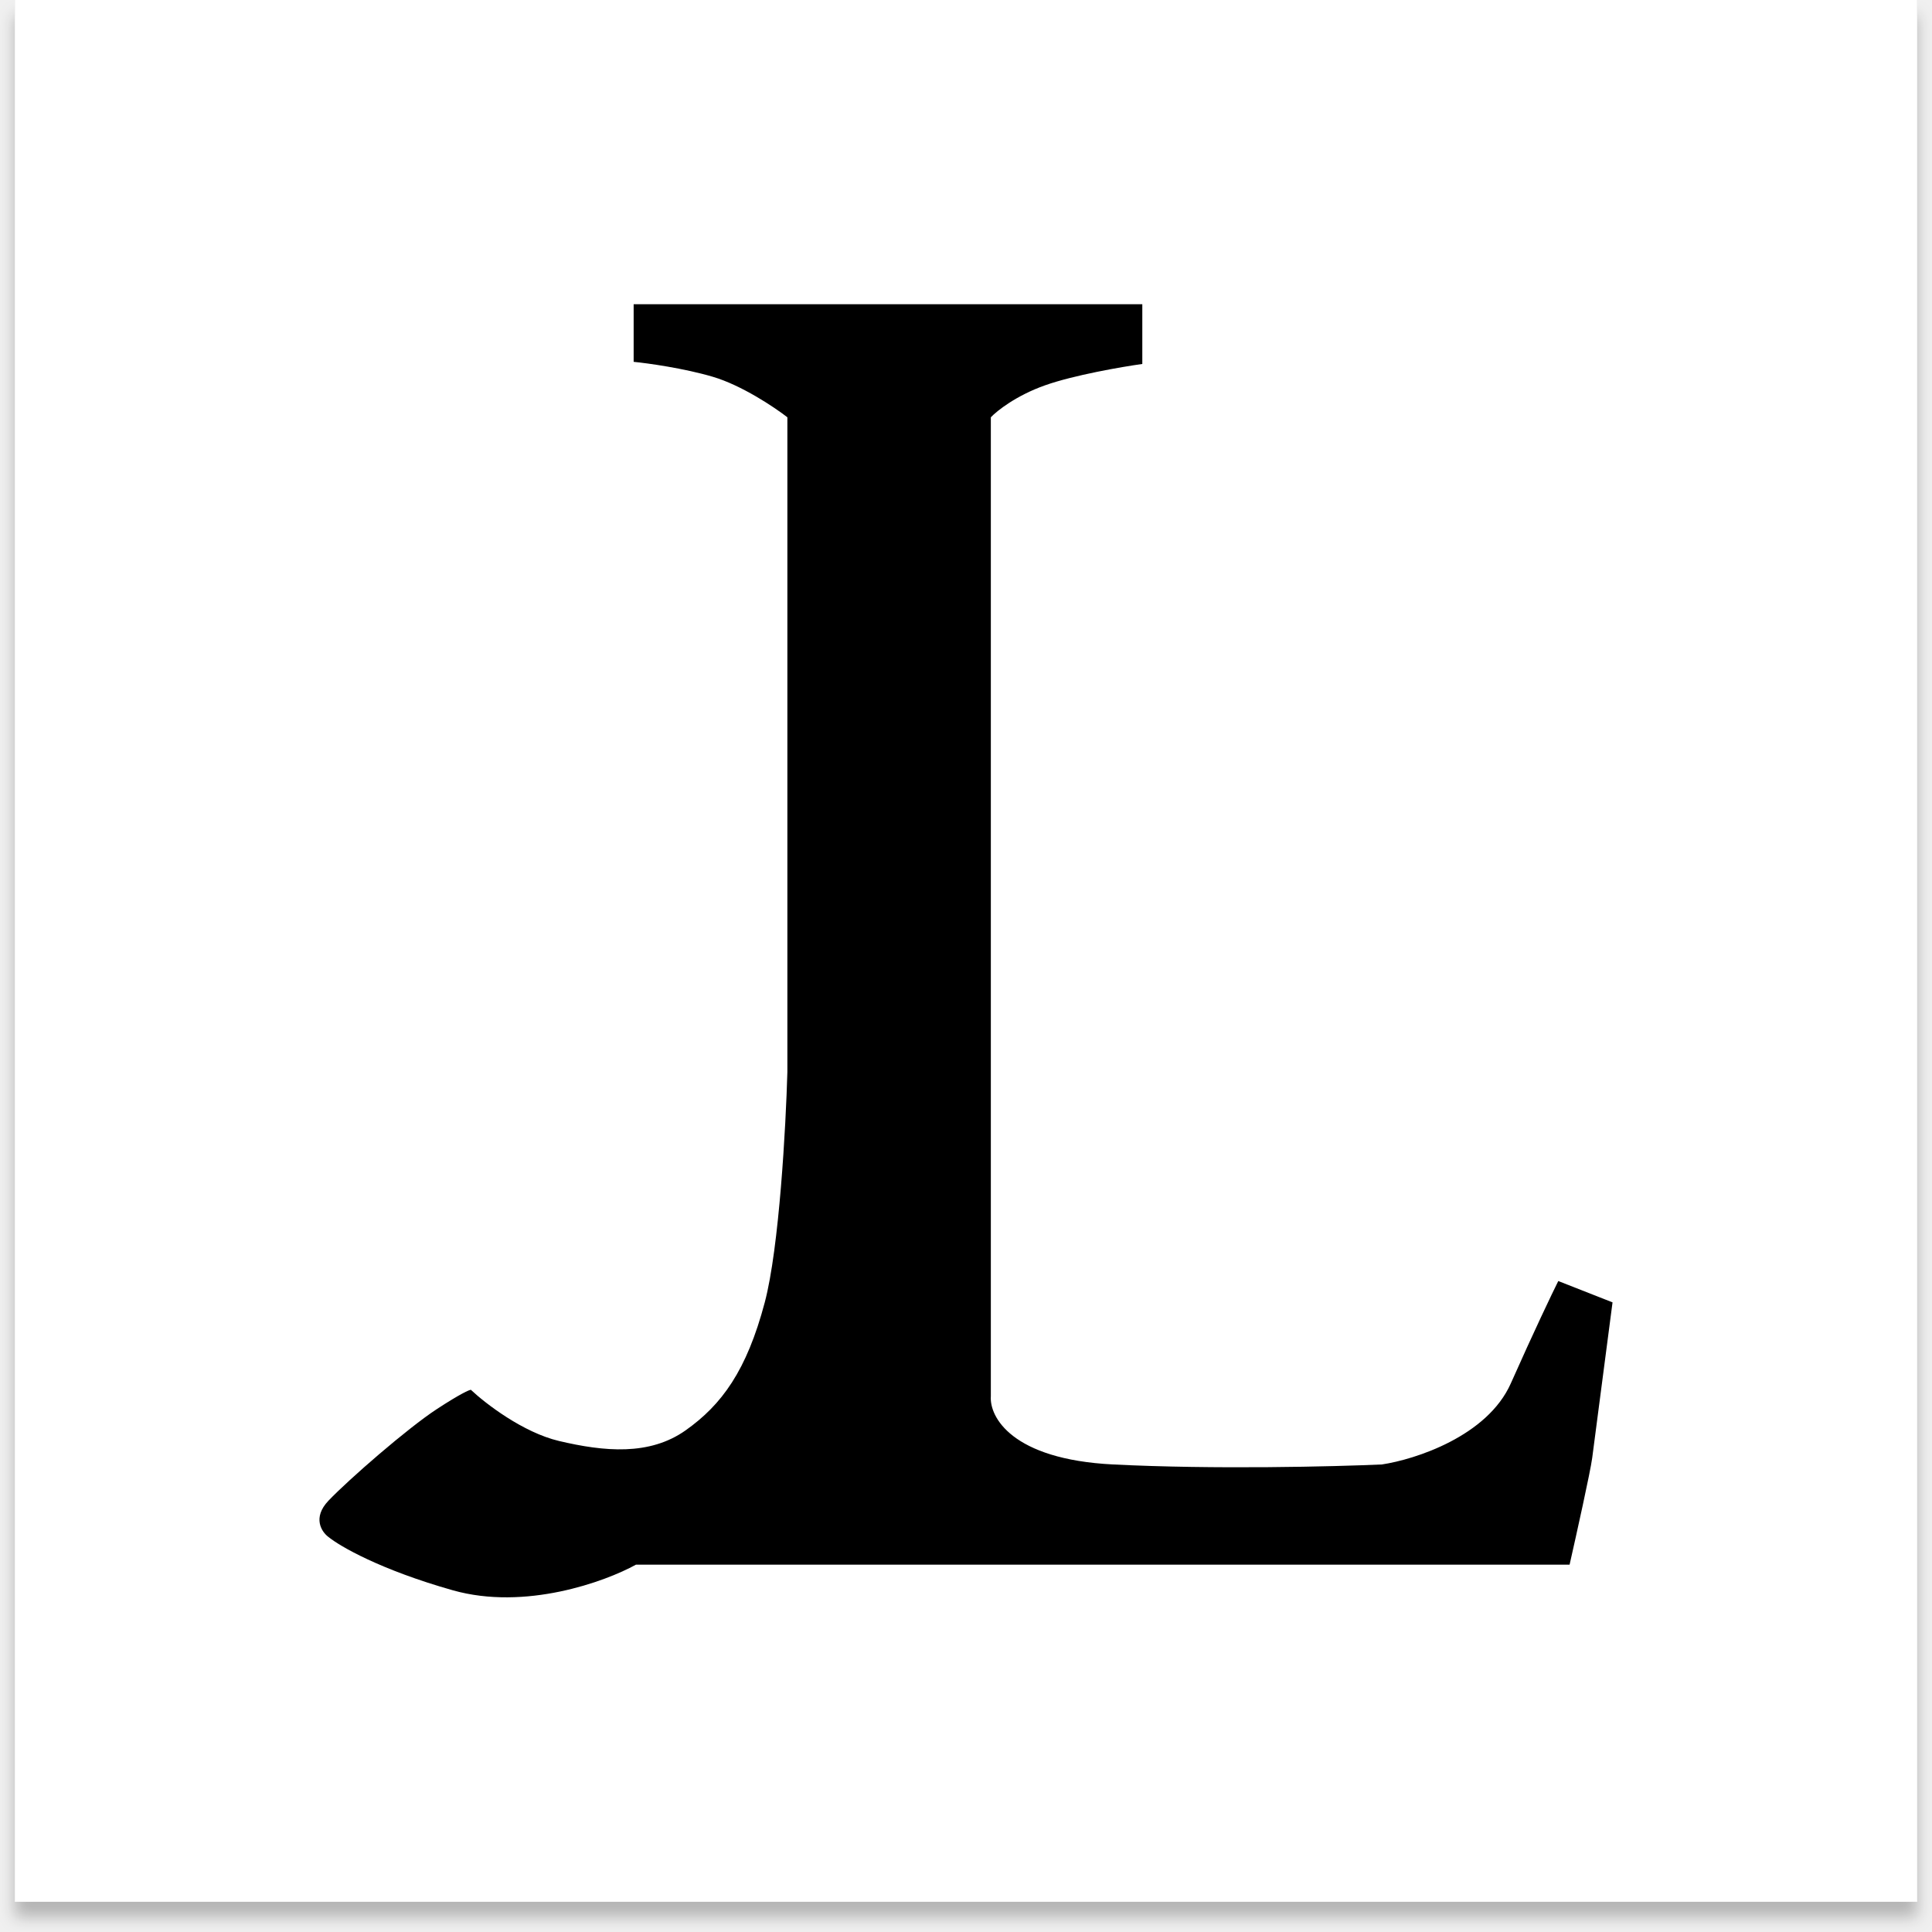
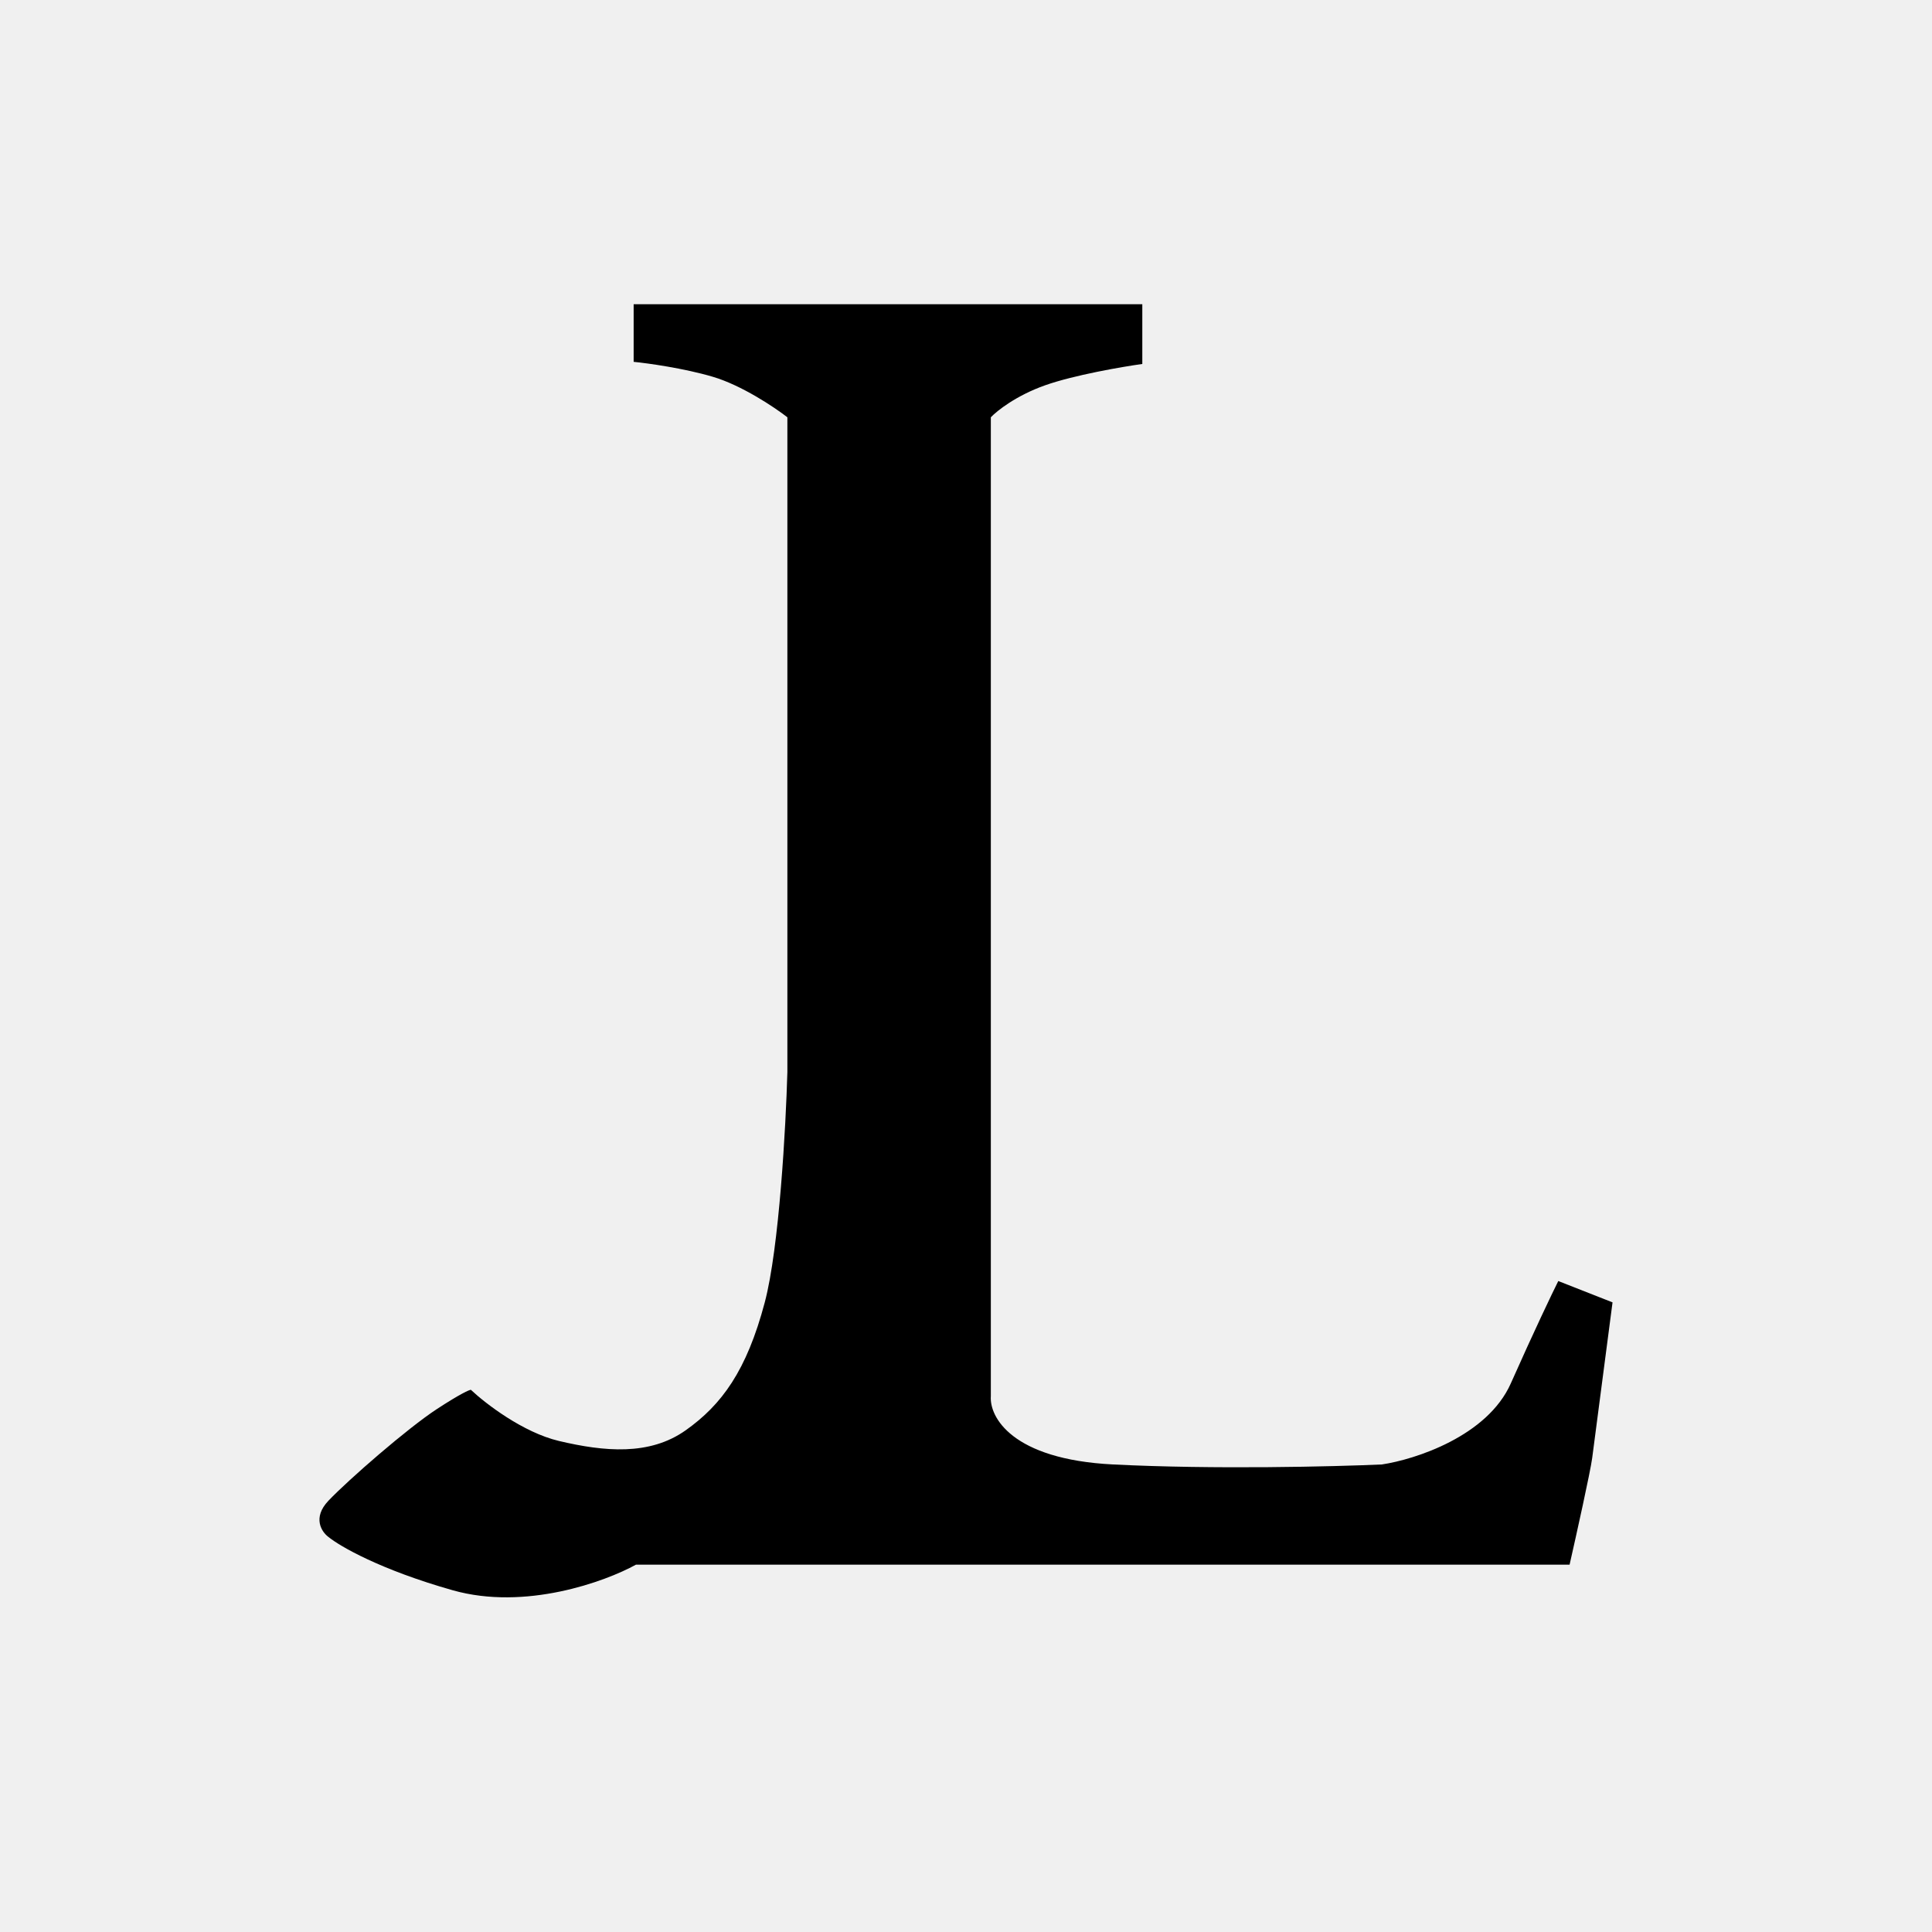
<svg xmlns="http://www.w3.org/2000/svg" width="508" height="508" viewBox="0 0 508 508" fill="none">
-   <g filter="url(#filter0_d_876_290)">
-     <rect width="500" height="500" transform="translate(4)" fill="white" />
+   <g>
    <path d="M300.358 80H166.611V95.141C170.376 95.515 179.808 96.823 187.416 99.066C195.025 101.31 203.664 107.104 207.033 109.721V281.88C206.636 296.086 204.893 328.088 201.088 342.444C196.333 360.388 189.794 369.361 180.283 376.09C170.772 382.819 158.884 381.698 146.995 378.894C137.484 376.651 127.577 368.987 123.812 365.435C123.416 365.435 121.078 366.445 114.896 370.482C107.168 375.529 91.713 388.988 86.363 394.596C82.083 399.082 84.58 402.82 86.363 404.129C89.335 406.559 100.035 412.765 119.057 418.148C138.079 423.532 159.082 415.905 167.206 411.419H412.706C414.489 403.568 418.175 386.969 418.65 383.38C419.126 379.791 422.415 354.594 424 342.444L409.734 336.836C408.148 340.013 403.433 349.846 397.251 363.753C391.069 377.66 372.086 383.754 363.368 385.063C350.885 385.623 319.261 386.408 292.631 385.063C266 383.717 260.135 372.539 260.531 367.118V109.721C262.117 108.039 267.189 104.001 274.798 101.31C282.407 98.618 295.008 96.45 300.358 95.702V80Z" fill="black" />
  </g>
-   <defs>
-     <filter id="filter0_d_876_290" x="0" y="0" width="508" height="508" filterUnits="userSpaceOnUse" color-interpolation-filters="sRGB">
-       <feFlood flood-opacity="0" result="BackgroundImageFix" />
-       <feColorMatrix in="SourceAlpha" type="matrix" values="0 0 0 0 0 0 0 0 0 0 0 0 0 0 0 0 0 0 127 0" result="hardAlpha" />
-       <feOffset dy="4" />
-       <feGaussianBlur stdDeviation="2" />
-       <feComposite in2="hardAlpha" operator="out" />
-       <feColorMatrix type="matrix" values="0 0 0 0 0 0 0 0 0 0 0 0 0 0 0 0 0 0 0.25 0" />
-       <feBlend mode="normal" in2="BackgroundImageFix" result="effect1_dropShadow_876_290" />
-       <feBlend mode="normal" in="SourceGraphic" in2="effect1_dropShadow_876_290" result="shape" />
-     </filter>
-   </defs>
</svg>
